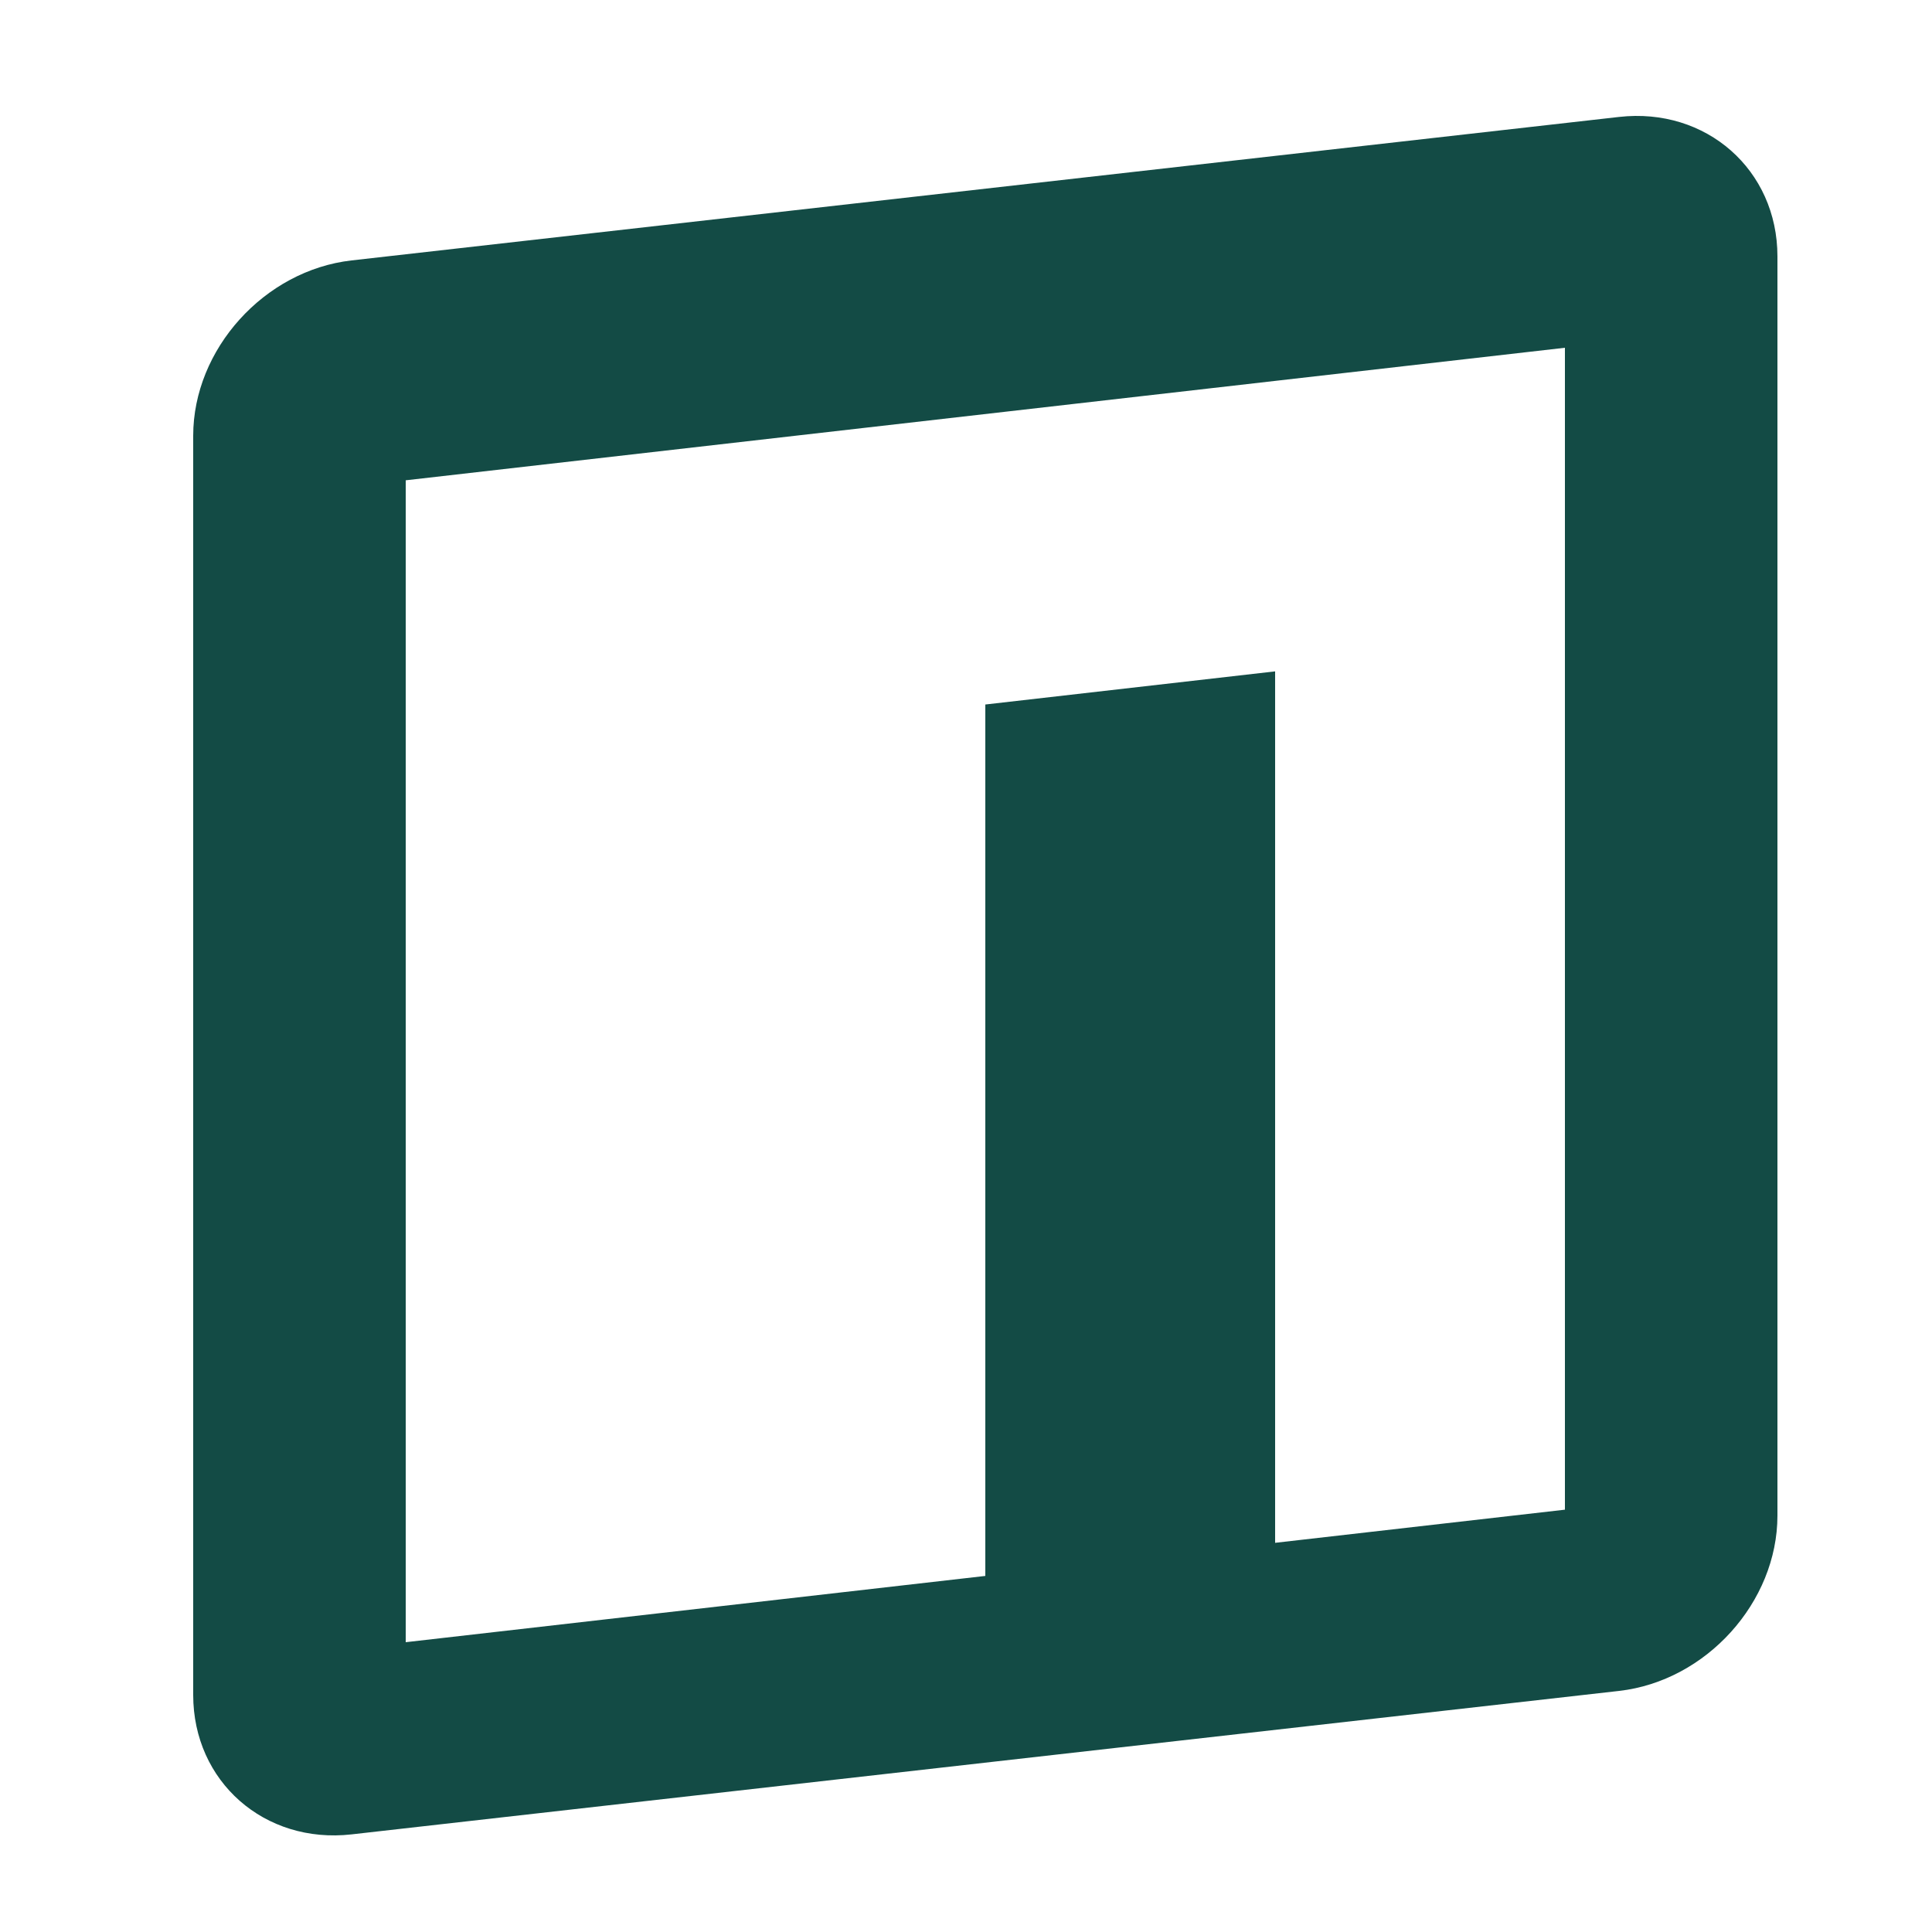
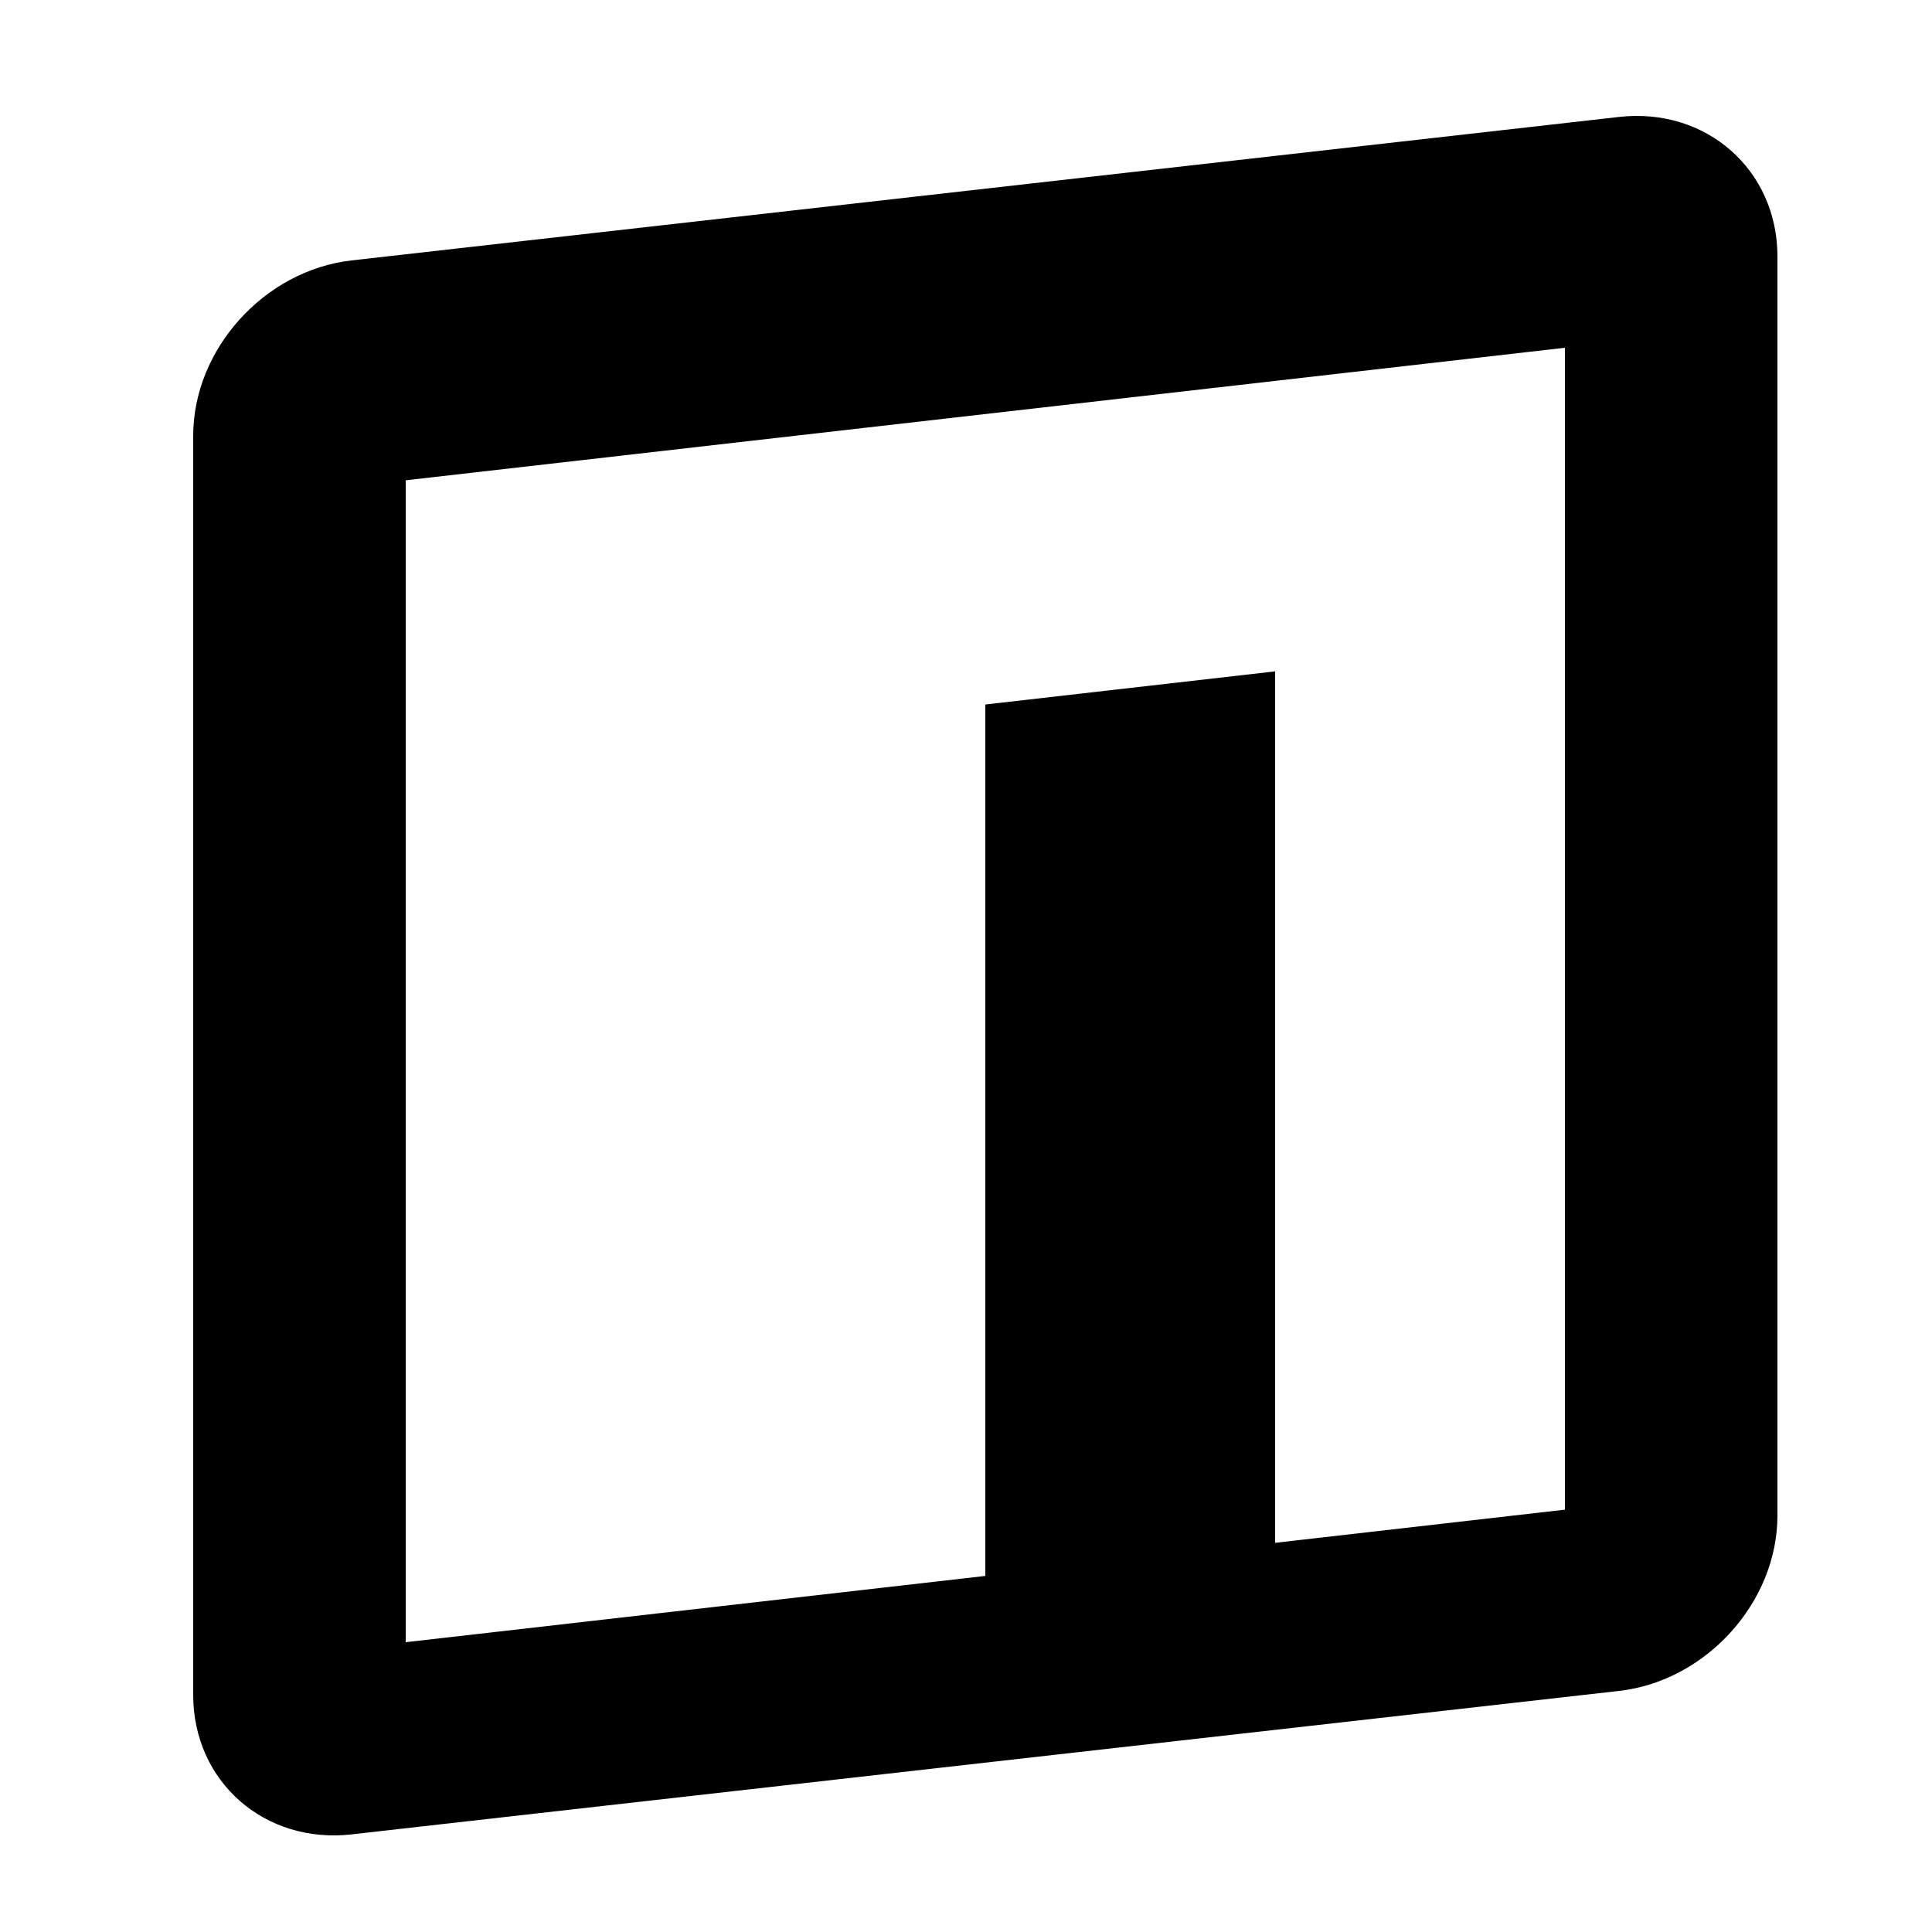
- <svg xmlns="http://www.w3.org/2000/svg" width="100" height="100">
-   <path fill="#134B45" fill-rule="evenodd" d="M83.8 6.053c4.511-.51 8.2 2.737 8.2 7.22v65.174c0 4.481-3.689 8.564-8.2 9.075l-65.601 7.425C13.689 95.458 10 92.211 10 87.73V22.555c0-4.482 3.689-8.565 8.199-9.076zM81 18l-60 6.86V85l30-3.43V36.465l15-1.715v45.106l15-1.715V18z" />
+ <svg xmlns="http://www.w3.org/2000/svg" width="100" height="100" fill="none">
+   <path fill="#000" fill-rule="evenodd" d="M18.199 13.479 83.8 6.053c4.511-.51 8.2 2.737 8.2 7.22v65.174c0 4.481-3.689 8.564-8.2 9.075l-65.601 7.425C13.689 95.458 10 92.211 10 87.73V22.555c0-4.482 3.689-8.565 8.199-9.076ZM51 81.57 21 85V24.86L81 18v60.14l-15 1.716V34.75l-15 1.715V81.57Z" clip-rule="evenodd" />
</svg>
